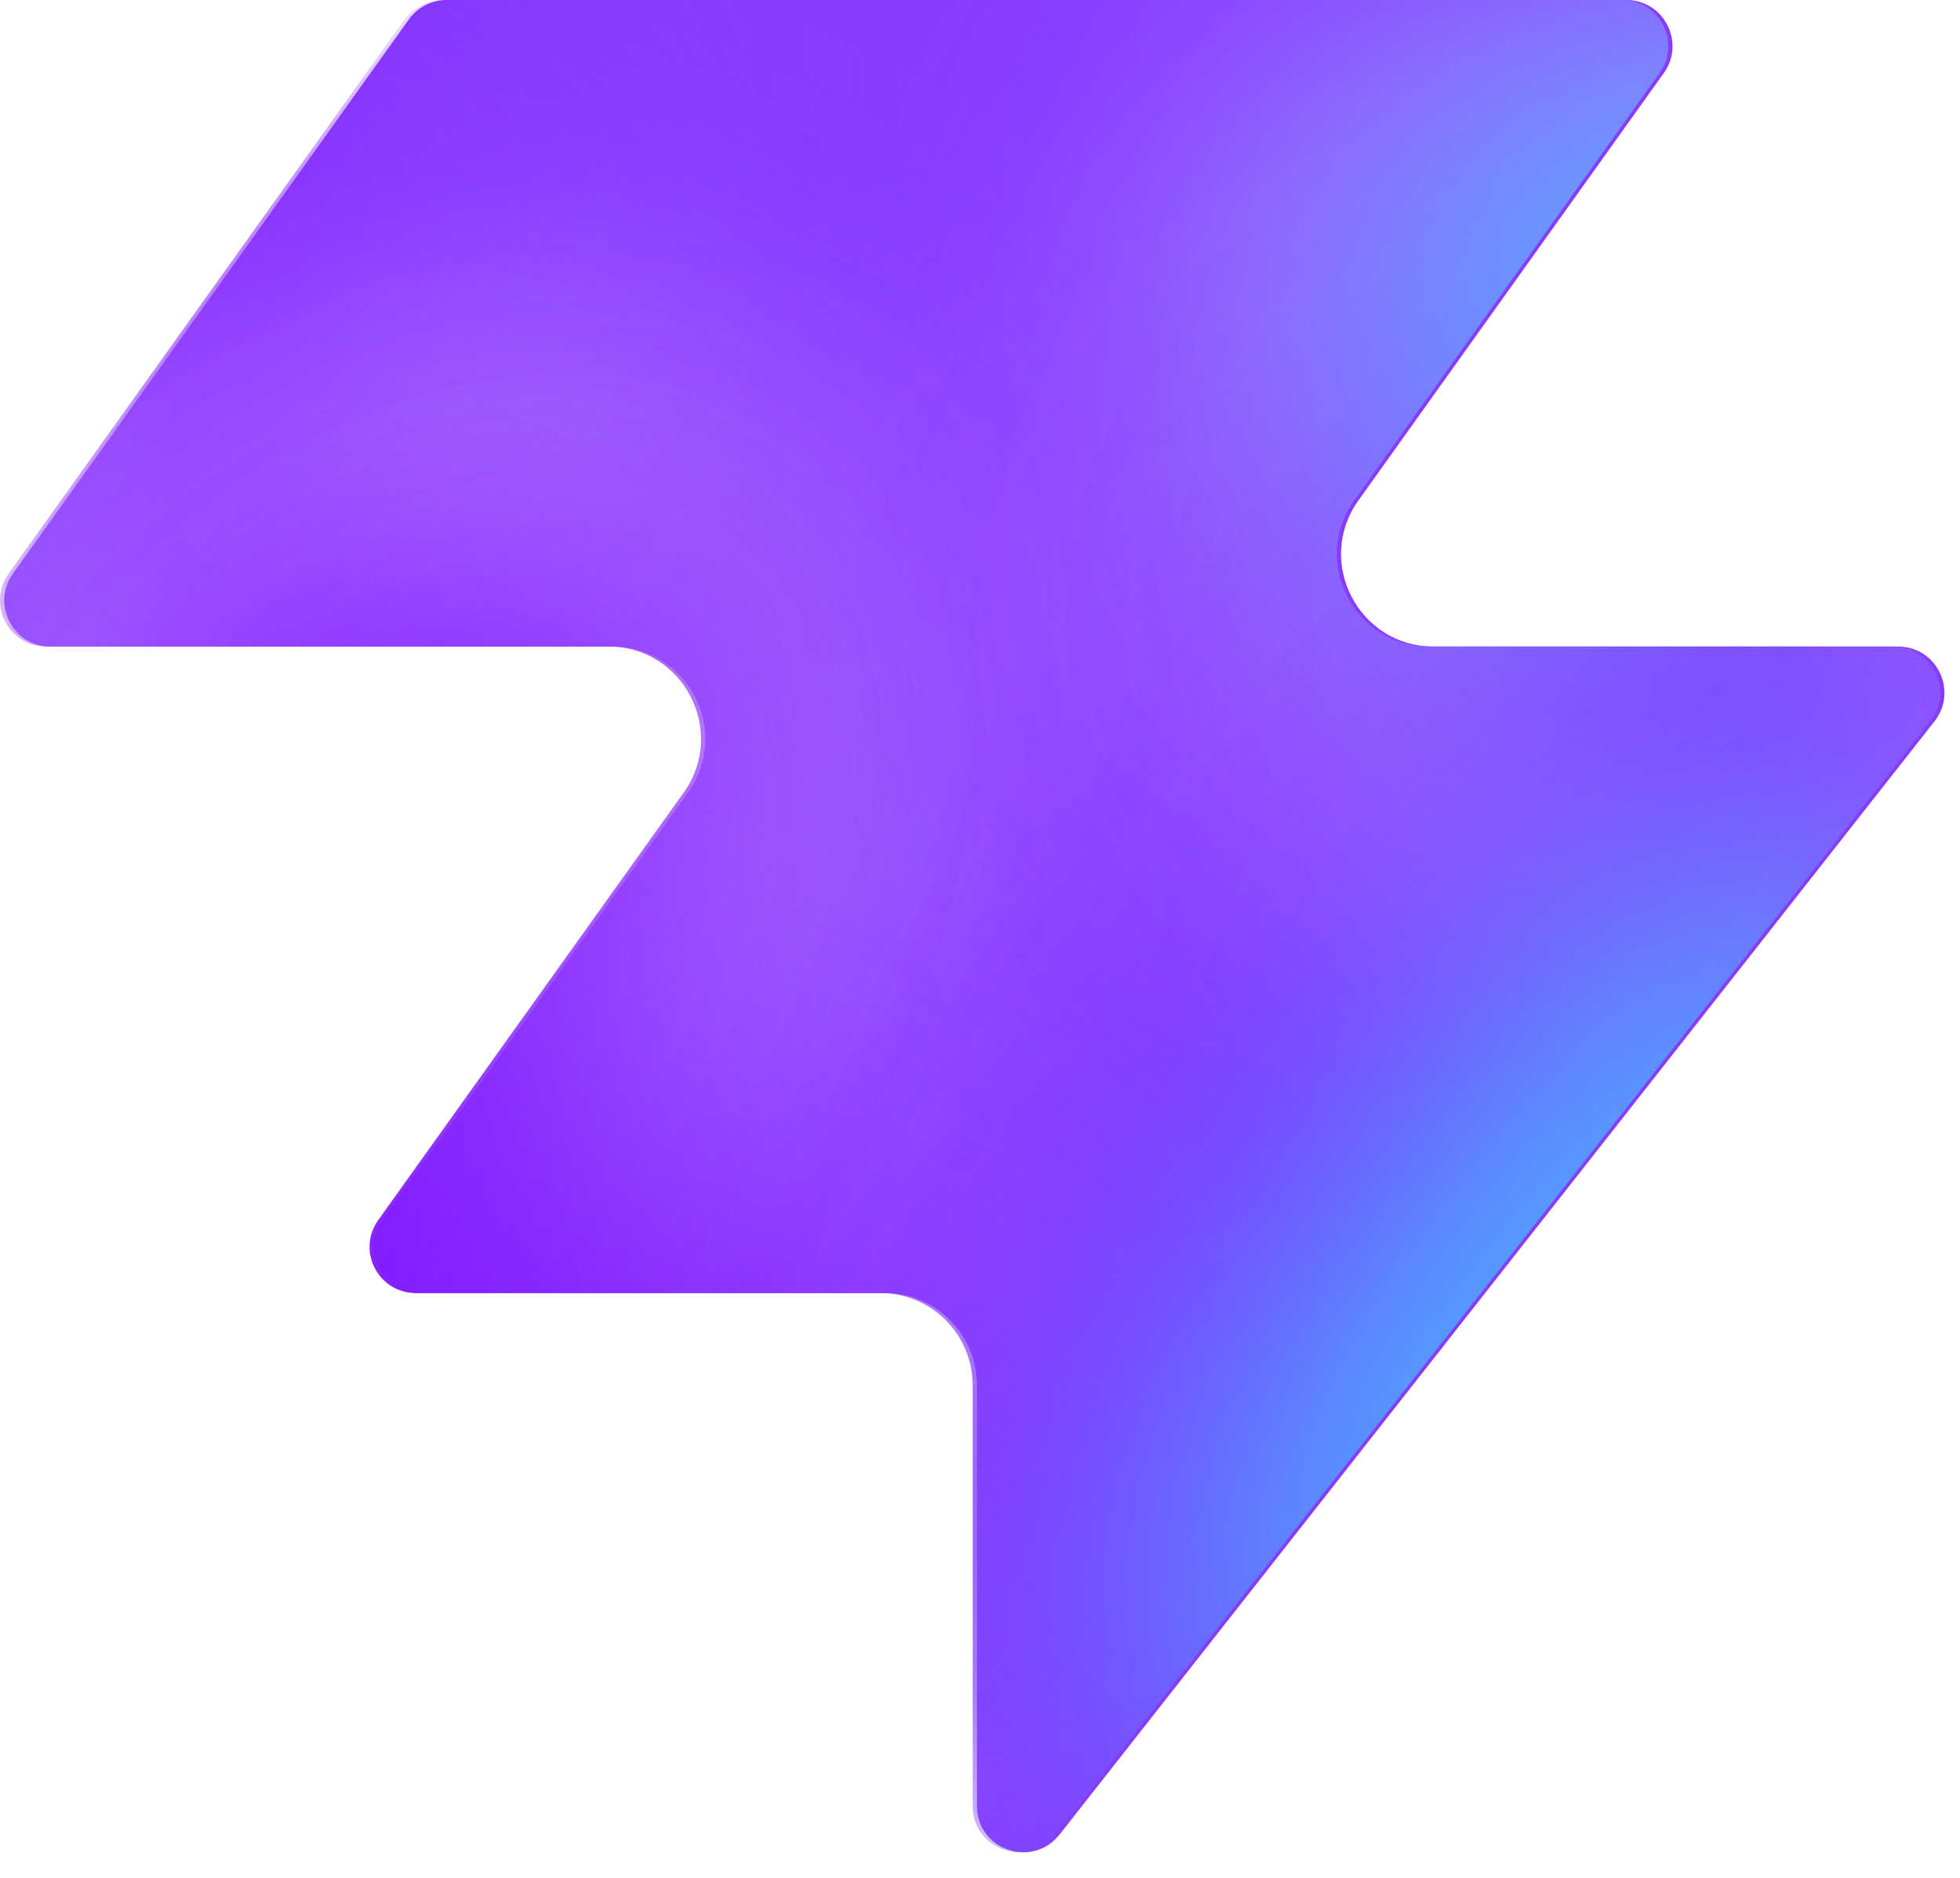
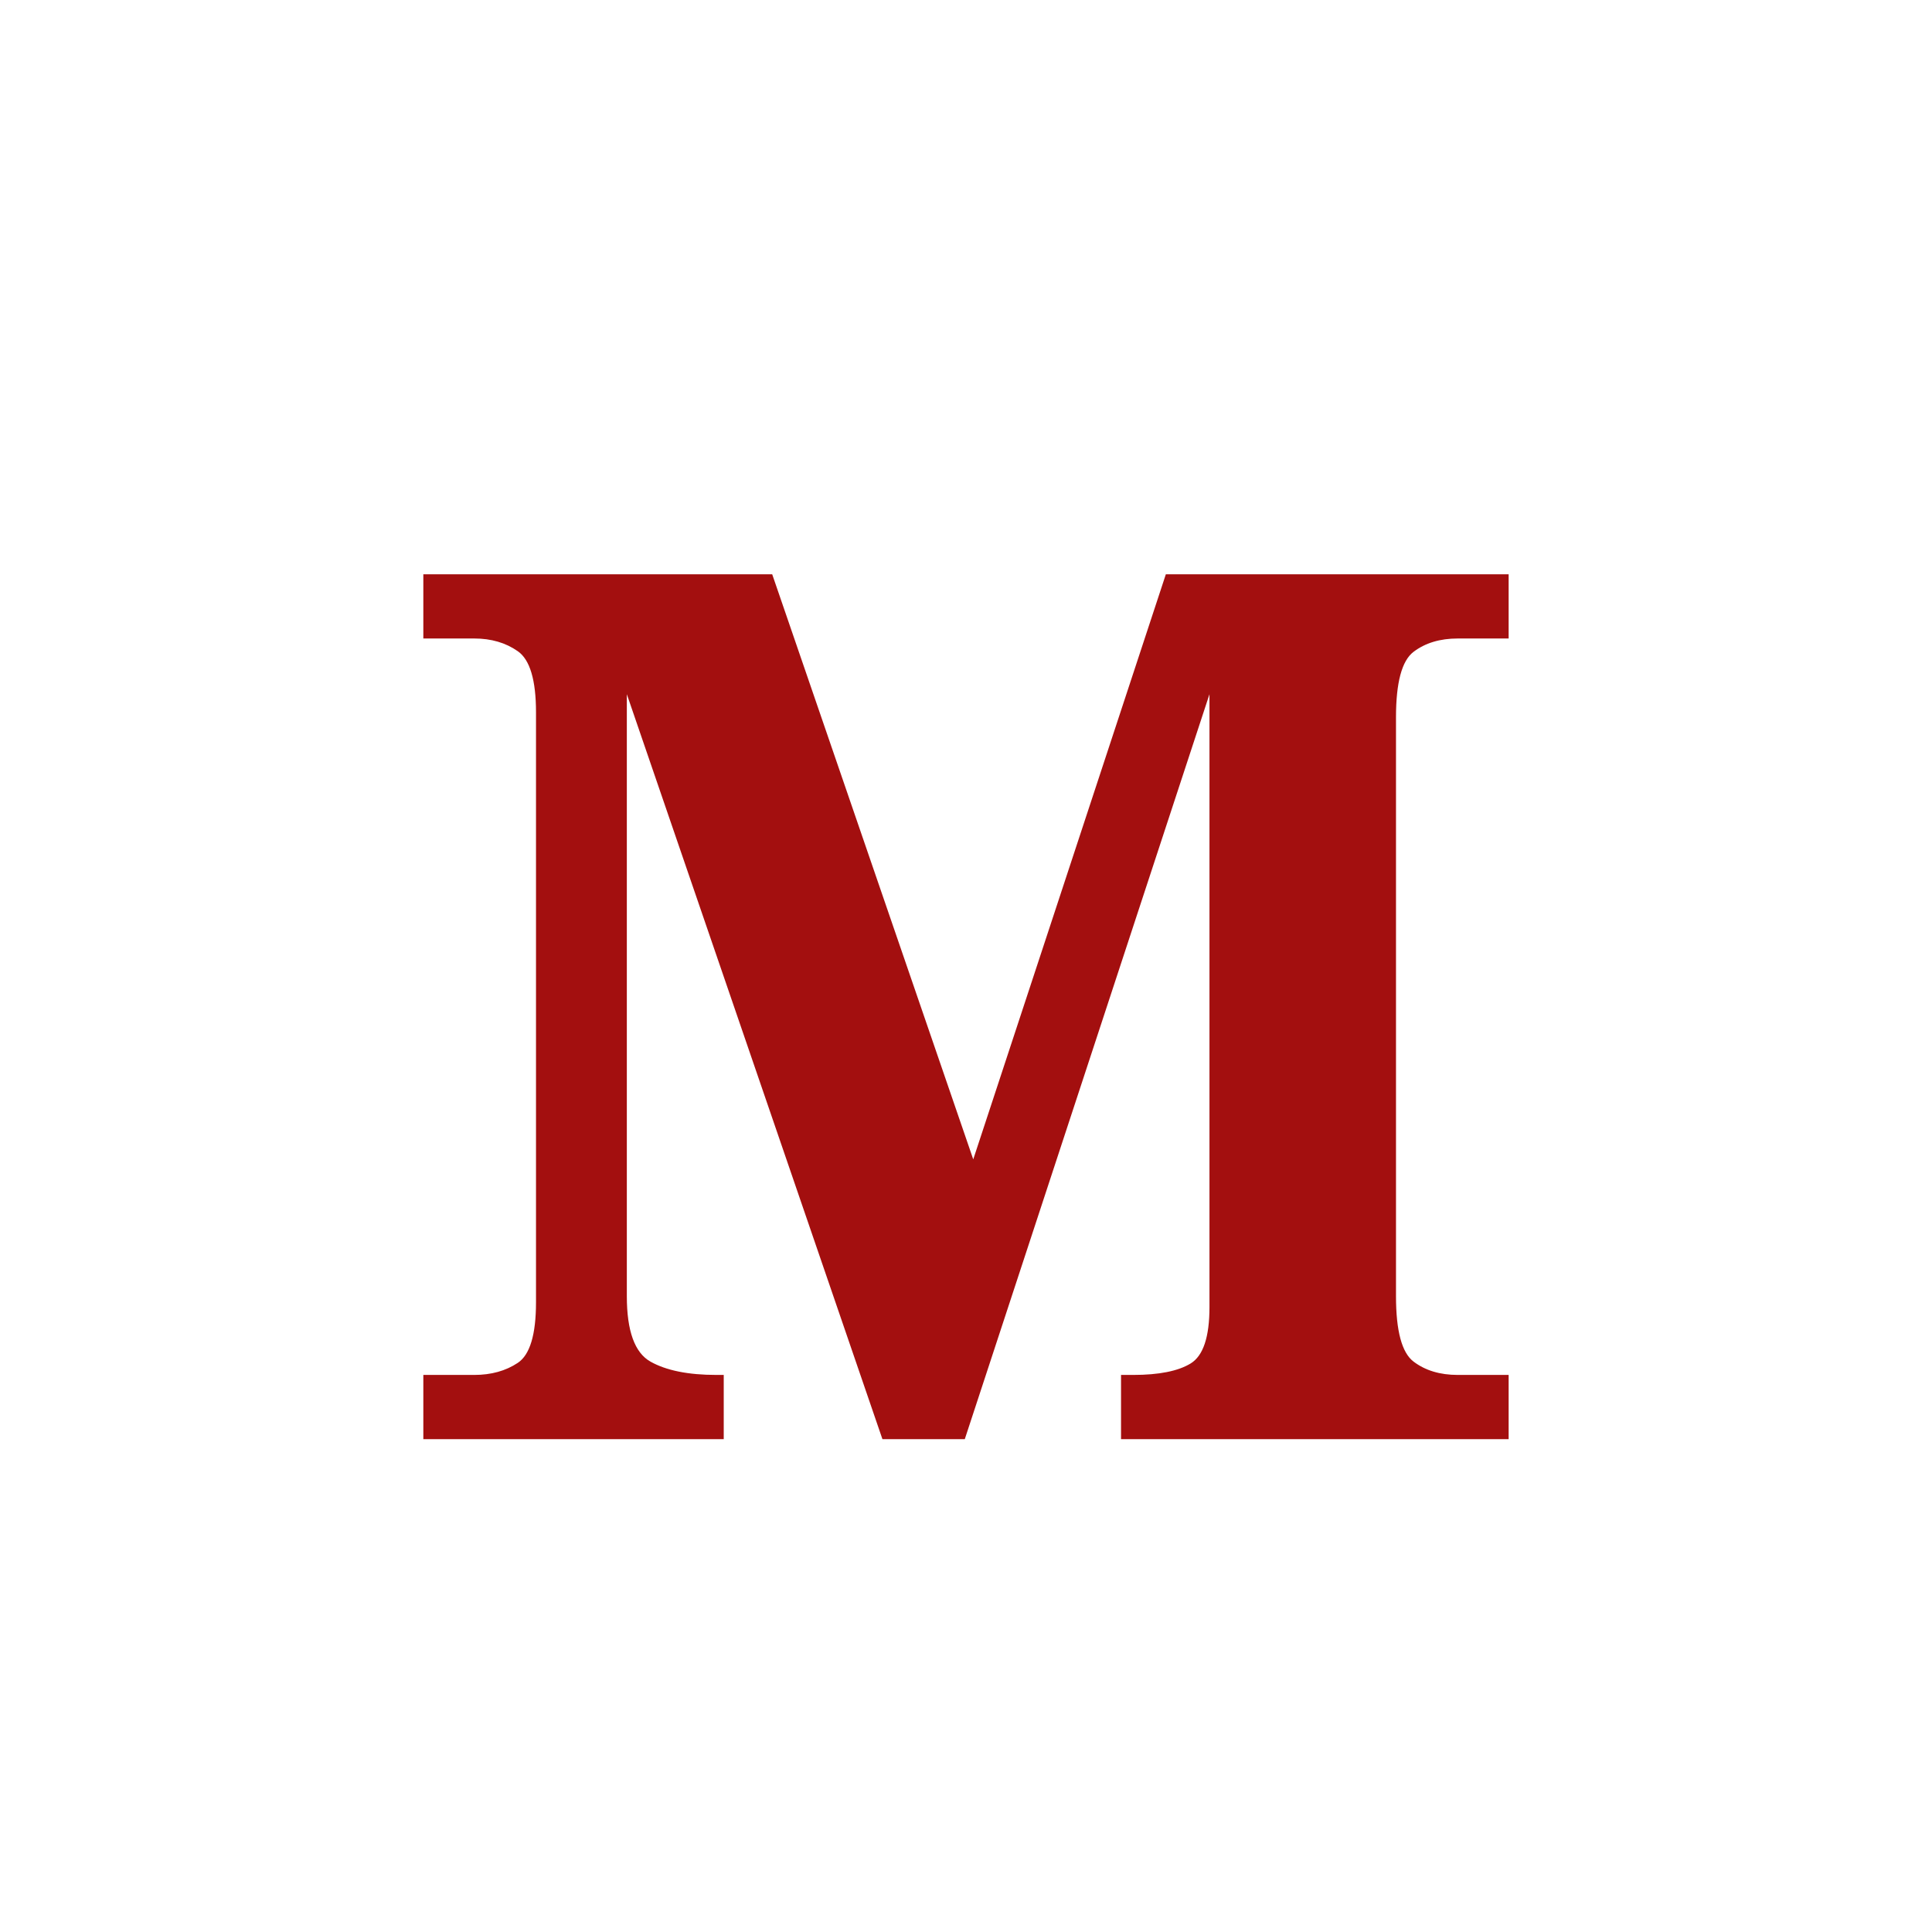
- <svg xmlns="http://www.w3.org/2000/svg" width="48" height="46" fill="none" viewBox="0 0 48 46">
-   <path fill="#863bff" d="M25.946 44.938c-.664.845-2.021.375-2.021-.698V33.937a2.26 2.26 0 0 0-2.262-2.262H10.287c-.92 0-1.456-1.04-.92-1.788l7.48-10.471c1.07-1.497 0-3.578-1.842-3.578H1.237c-.92 0-1.456-1.04-.92-1.788L10.013.474c.214-.297.556-.474.92-.474h28.894c.92 0 1.456 1.04.92 1.788l-7.48 10.471c-1.07 1.498 0 3.579 1.842 3.579h11.377c.943 0 1.473 1.088.89 1.83L25.947 44.94z" style="fill:#863bff;fill:color(display-p3 .525 .23 1);fill-opacity:1" />
-   <mask id="a" width="48" height="46" x="0" y="0" maskUnits="userSpaceOnUse" style="mask-type:alpha">
-     <path fill="#000" d="M25.842 44.938c-.664.844-2.021.375-2.021-.698V33.937a2.26 2.26 0 0 0-2.262-2.262H10.183c-.92 0-1.456-1.04-.92-1.788l7.48-10.471c1.07-1.498 0-3.579-1.842-3.579H1.133c-.92 0-1.456-1.04-.92-1.787L9.91.473c.214-.297.556-.474.92-.474h28.894c.92 0 1.456 1.04.92 1.788l-7.48 10.471c-1.07 1.498 0 3.578 1.842 3.578h11.377c.943 0 1.473 1.088.89 1.832L25.843 44.94z" style="fill:#000;fill-opacity:1" />
-   </mask>
-   <g mask="url(#a)">
-     <g filter="url(#b)">
-       <ellipse cx="5.508" cy="14.704" fill="#ede6ff" rx="5.508" ry="14.704" style="fill:#ede6ff;fill:color(display-p3 .927 .903 1);fill-opacity:1" transform="matrix(.00324 1 1 -.00324 -4.47 31.516)" />
-     </g>
-     <g filter="url(#c)">
-       <ellipse cx="10.399" cy="29.851" fill="#ede6ff" rx="10.399" ry="29.851" style="fill:#ede6ff;fill:color(display-p3 .927 .903 1);fill-opacity:1" transform="matrix(.00324 1 1 -.00324 -39.328 7.883)" />
-     </g>
-     <g filter="url(#d)">
-       <ellipse cx="5.508" cy="30.487" fill="#7e14ff" rx="5.508" ry="30.487" style="fill:#7e14ff;fill:color(display-p3 .492 .077 1);fill-opacity:1" transform="rotate(89.814 -25.913 -14.639)scale(1 -1)" />
-     </g>
-     <g filter="url(#e)">
-       <ellipse cx="5.508" cy="30.599" fill="#7e14ff" rx="5.508" ry="30.599" style="fill:#7e14ff;fill:color(display-p3 .492 .077 1);fill-opacity:1" transform="rotate(89.814 -32.644 -3.334)scale(1 -1)" />
-     </g>
-     <g filter="url(#f)">
-       <ellipse cx="5.508" cy="30.599" fill="#7e14ff" rx="5.508" ry="30.599" style="fill:#7e14ff;fill:color(display-p3 .492 .077 1);fill-opacity:1" transform="matrix(.00324 1 1 -.00324 -34.34 30.47)" />
-     </g>
-     <g filter="url(#g)">
-       <ellipse cx="14.072" cy="22.078" fill="#ede6ff" rx="14.072" ry="22.078" style="fill:#ede6ff;fill:color(display-p3 .927 .903 1);fill-opacity:1" transform="rotate(93.35 24.506 48.493)scale(-1 1)" />
-     </g>
-     <g filter="url(#h)">
-       <ellipse cx="3.47" cy="21.501" fill="#7e14ff" rx="3.47" ry="21.501" style="fill:#7e14ff;fill:color(display-p3 .492 .077 1);fill-opacity:1" transform="rotate(89.009 28.708 47.59)scale(-1 1)" />
-     </g>
-     <g filter="url(#i)">
-       <ellipse cx="3.47" cy="21.501" fill="#7e14ff" rx="3.47" ry="21.501" style="fill:#7e14ff;fill:color(display-p3 .492 .077 1);fill-opacity:1" transform="rotate(89.009 28.708 47.59)scale(-1 1)" />
-     </g>
-     <g filter="url(#j)">
-       <ellipse cx=".387" cy="8.972" fill="#7e14ff" rx="4.407" ry="29.108" style="fill:#7e14ff;fill:color(display-p3 .492 .077 1);fill-opacity:1" transform="rotate(39.51 .387 8.972)" />
-     </g>
-     <g filter="url(#k)">
-       <ellipse cx="47.523" cy="-6.092" fill="#7e14ff" rx="4.407" ry="29.108" style="fill:#7e14ff;fill:color(display-p3 .492 .077 1);fill-opacity:1" transform="rotate(37.892 47.523 -6.092)" />
-     </g>
-     <g filter="url(#l)">
-       <ellipse cx="41.412" cy="6.333" fill="#47bfff" rx="5.971" ry="9.665" style="fill:#47bfff;fill:color(display-p3 .28 .748 1);fill-opacity:1" transform="rotate(37.892 41.412 6.333)" />
-     </g>
-     <g filter="url(#m)">
-       <ellipse cx="-1.879" cy="38.332" fill="#7e14ff" rx="4.407" ry="29.108" style="fill:#7e14ff;fill:color(display-p3 .492 .077 1);fill-opacity:1" transform="rotate(37.892 -1.88 38.332)" />
-     </g>
-     <g filter="url(#n)">
-       <ellipse cx="-1.879" cy="38.332" fill="#7e14ff" rx="4.407" ry="29.108" style="fill:#7e14ff;fill:color(display-p3 .492 .077 1);fill-opacity:1" transform="rotate(37.892 -1.88 38.332)" />
-     </g>
-     <g filter="url(#o)">
-       <ellipse cx="35.651" cy="29.907" fill="#7e14ff" rx="4.407" ry="29.108" style="fill:#7e14ff;fill:color(display-p3 .492 .077 1);fill-opacity:1" transform="rotate(37.892 35.651 29.907)" />
-     </g>
-     <g filter="url(#p)">
-       <ellipse cx="38.418" cy="32.4" fill="#47bfff" rx="5.971" ry="15.297" style="fill:#47bfff;fill:color(display-p3 .28 .748 1);fill-opacity:1" transform="rotate(37.892 38.418 32.4)" />
-     </g>
-   </g>
-   <defs>
-     <filter id="b" width="60.045" height="41.654" x="-19.77" y="16.149" color-interpolation-filters="sRGB" filterUnits="userSpaceOnUse">
-       <feFlood flood-opacity="0" result="BackgroundImageFix" />
-       <feBlend in="SourceGraphic" in2="BackgroundImageFix" result="shape" />
-       <feGaussianBlur result="effect1_foregroundBlur_2002_17158" stdDeviation="7.659" />
-     </filter>
-     <filter id="c" width="90.34" height="51.437" x="-54.613" y="-7.533" color-interpolation-filters="sRGB" filterUnits="userSpaceOnUse">
-       <feFlood flood-opacity="0" result="BackgroundImageFix" />
-       <feBlend in="SourceGraphic" in2="BackgroundImageFix" result="shape" />
-       <feGaussianBlur result="effect1_foregroundBlur_2002_17158" stdDeviation="7.659" />
-     </filter>
-     <filter id="d" width="79.355" height="29.4" x="-49.64" y="2.03" color-interpolation-filters="sRGB" filterUnits="userSpaceOnUse">
-       <feFlood flood-opacity="0" result="BackgroundImageFix" />
-       <feBlend in="SourceGraphic" in2="BackgroundImageFix" result="shape" />
-       <feGaussianBlur result="effect1_foregroundBlur_2002_17158" stdDeviation="4.596" />
-     </filter>
-     <filter id="e" width="79.579" height="29.4" x="-45.045" y="20.029" color-interpolation-filters="sRGB" filterUnits="userSpaceOnUse">
-       <feFlood flood-opacity="0" result="BackgroundImageFix" />
-       <feBlend in="SourceGraphic" in2="BackgroundImageFix" result="shape" />
-       <feGaussianBlur result="effect1_foregroundBlur_2002_17158" stdDeviation="4.596" />
-     </filter>
-     <filter id="f" width="79.579" height="29.4" x="-43.513" y="21.178" color-interpolation-filters="sRGB" filterUnits="userSpaceOnUse">
-       <feFlood flood-opacity="0" result="BackgroundImageFix" />
-       <feBlend in="SourceGraphic" in2="BackgroundImageFix" result="shape" />
-       <feGaussianBlur result="effect1_foregroundBlur_2002_17158" stdDeviation="4.596" />
-     </filter>
-     <filter id="g" width="74.749" height="58.852" x="15.756" y="-17.901" color-interpolation-filters="sRGB" filterUnits="userSpaceOnUse">
-       <feFlood flood-opacity="0" result="BackgroundImageFix" />
-       <feBlend in="SourceGraphic" in2="BackgroundImageFix" result="shape" />
-       <feGaussianBlur result="effect1_foregroundBlur_2002_17158" stdDeviation="7.659" />
-     </filter>
-     <filter id="h" width="61.377" height="25.362" x="23.548" y="2.284" color-interpolation-filters="sRGB" filterUnits="userSpaceOnUse">
-       <feFlood flood-opacity="0" result="BackgroundImageFix" />
-       <feBlend in="SourceGraphic" in2="BackgroundImageFix" result="shape" />
-       <feGaussianBlur result="effect1_foregroundBlur_2002_17158" stdDeviation="4.596" />
-     </filter>
-     <filter id="i" width="61.377" height="25.362" x="23.548" y="2.284" color-interpolation-filters="sRGB" filterUnits="userSpaceOnUse">
-       <feFlood flood-opacity="0" result="BackgroundImageFix" />
-       <feBlend in="SourceGraphic" in2="BackgroundImageFix" result="shape" />
-       <feGaussianBlur result="effect1_foregroundBlur_2002_17158" stdDeviation="4.596" />
-     </filter>
-     <filter id="j" width="56.045" height="63.649" x="-27.636" y="-22.853" color-interpolation-filters="sRGB" filterUnits="userSpaceOnUse">
-       <feFlood flood-opacity="0" result="BackgroundImageFix" />
-       <feBlend in="SourceGraphic" in2="BackgroundImageFix" result="shape" />
-       <feGaussianBlur result="effect1_foregroundBlur_2002_17158" stdDeviation="4.596" />
-     </filter>
-     <filter id="k" width="54.814" height="64.646" x="20.116" y="-38.415" color-interpolation-filters="sRGB" filterUnits="userSpaceOnUse">
-       <feFlood flood-opacity="0" result="BackgroundImageFix" />
-       <feBlend in="SourceGraphic" in2="BackgroundImageFix" result="shape" />
-       <feGaussianBlur result="effect1_foregroundBlur_2002_17158" stdDeviation="4.596" />
-     </filter>
-     <filter id="l" width="33.541" height="35.313" x="24.641" y="-11.323" color-interpolation-filters="sRGB" filterUnits="userSpaceOnUse">
-       <feFlood flood-opacity="0" result="BackgroundImageFix" />
-       <feBlend in="SourceGraphic" in2="BackgroundImageFix" result="shape" />
-       <feGaussianBlur result="effect1_foregroundBlur_2002_17158" stdDeviation="4.596" />
-     </filter>
-     <filter id="m" width="54.814" height="64.646" x="-29.286" y="6.009" color-interpolation-filters="sRGB" filterUnits="userSpaceOnUse">
-       <feFlood flood-opacity="0" result="BackgroundImageFix" />
-       <feBlend in="SourceGraphic" in2="BackgroundImageFix" result="shape" />
-       <feGaussianBlur result="effect1_foregroundBlur_2002_17158" stdDeviation="4.596" />
-     </filter>
-     <filter id="n" width="54.814" height="64.646" x="-29.286" y="6.009" color-interpolation-filters="sRGB" filterUnits="userSpaceOnUse">
-       <feFlood flood-opacity="0" result="BackgroundImageFix" />
-       <feBlend in="SourceGraphic" in2="BackgroundImageFix" result="shape" />
-       <feGaussianBlur result="effect1_foregroundBlur_2002_17158" stdDeviation="4.596" />
-     </filter>
-     <filter id="o" width="54.814" height="64.646" x="8.244" y="-2.416" color-interpolation-filters="sRGB" filterUnits="userSpaceOnUse">
-       <feFlood flood-opacity="0" result="BackgroundImageFix" />
-       <feBlend in="SourceGraphic" in2="BackgroundImageFix" result="shape" />
-       <feGaussianBlur result="effect1_foregroundBlur_2002_17158" stdDeviation="4.596" />
-     </filter>
-     <filter id="p" width="39.409" height="43.623" x="18.713" y="10.588" color-interpolation-filters="sRGB" filterUnits="userSpaceOnUse">
-       <feFlood flood-opacity="0" result="BackgroundImageFix" />
-       <feBlend in="SourceGraphic" in2="BackgroundImageFix" result="shape" />
-       <feGaussianBlur result="effect1_foregroundBlur_2002_17158" stdDeviation="4.596" />
-     </filter>
-   </defs>
+ <svg xmlns="http://www.w3.org/2000/svg" viewBox="0 0 1024 1024">
+   <rect width="1024" height="1024" rx="245.76" fill="none" />
+   <text x="512" y="540" fill="#a30f0f" text-anchor="middle" dominant-baseline="middle" font-family="Georgia" font-size="642" font-weight="900">M</text>
</svg>
